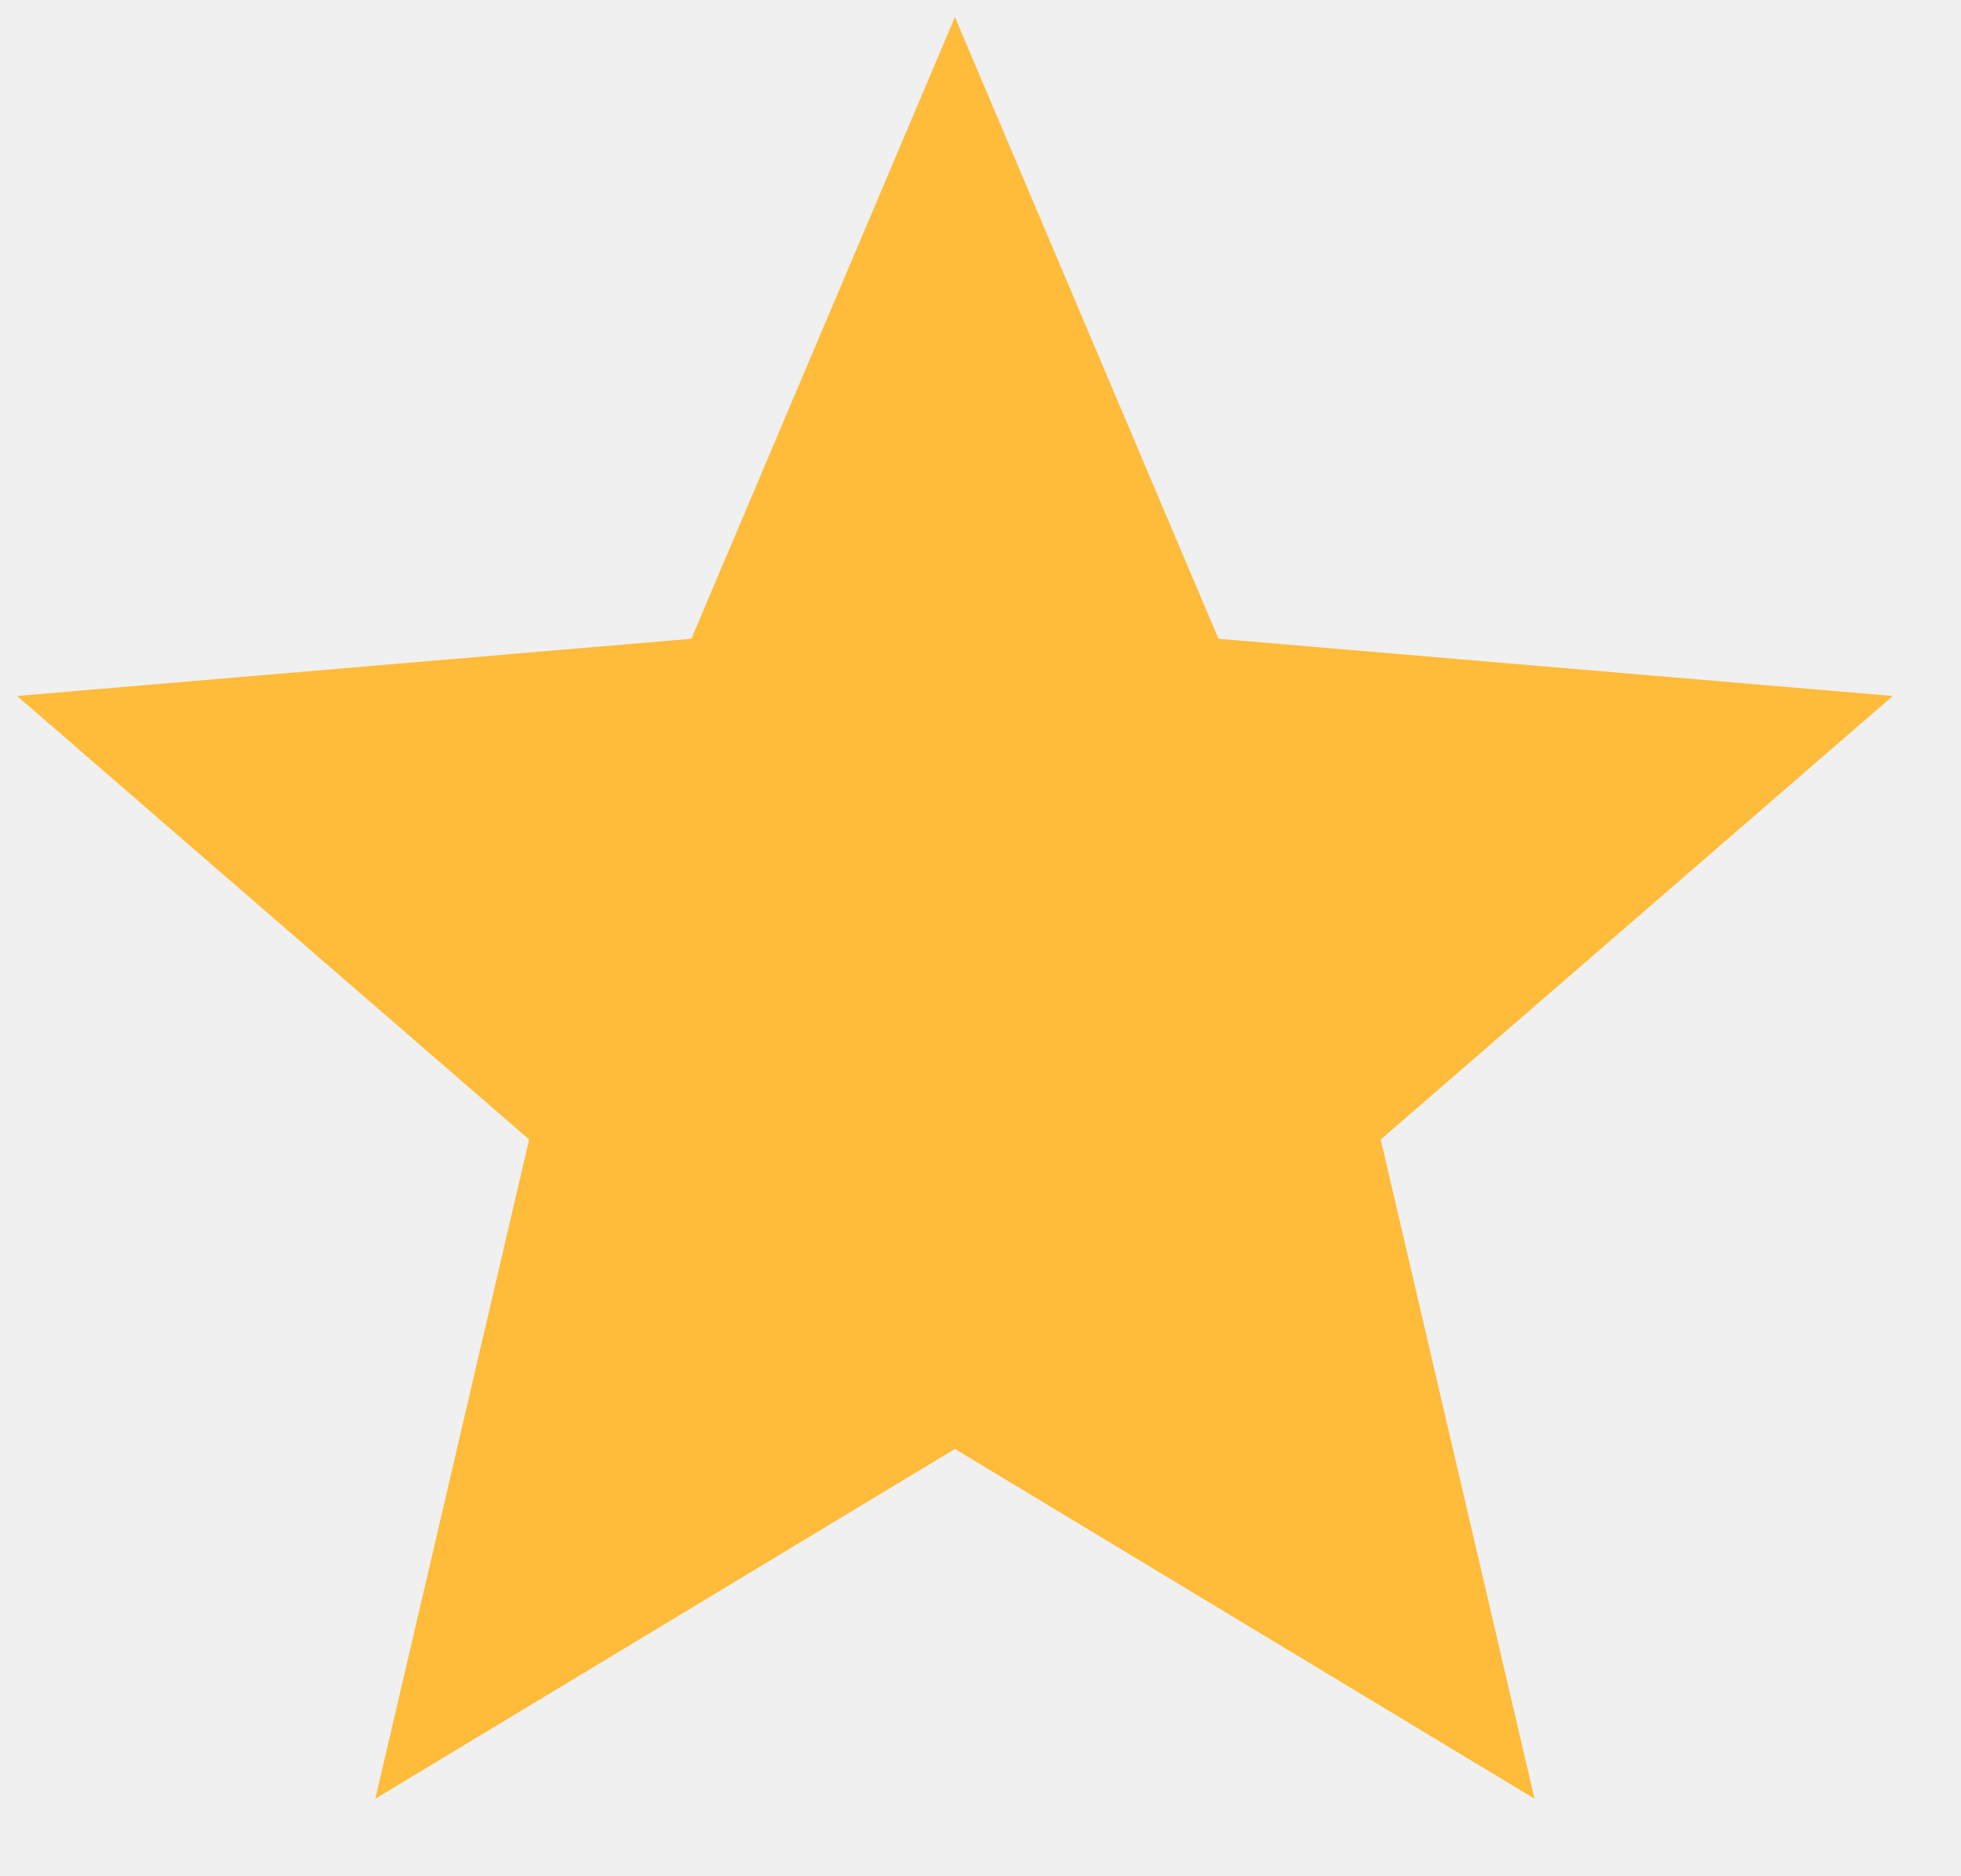
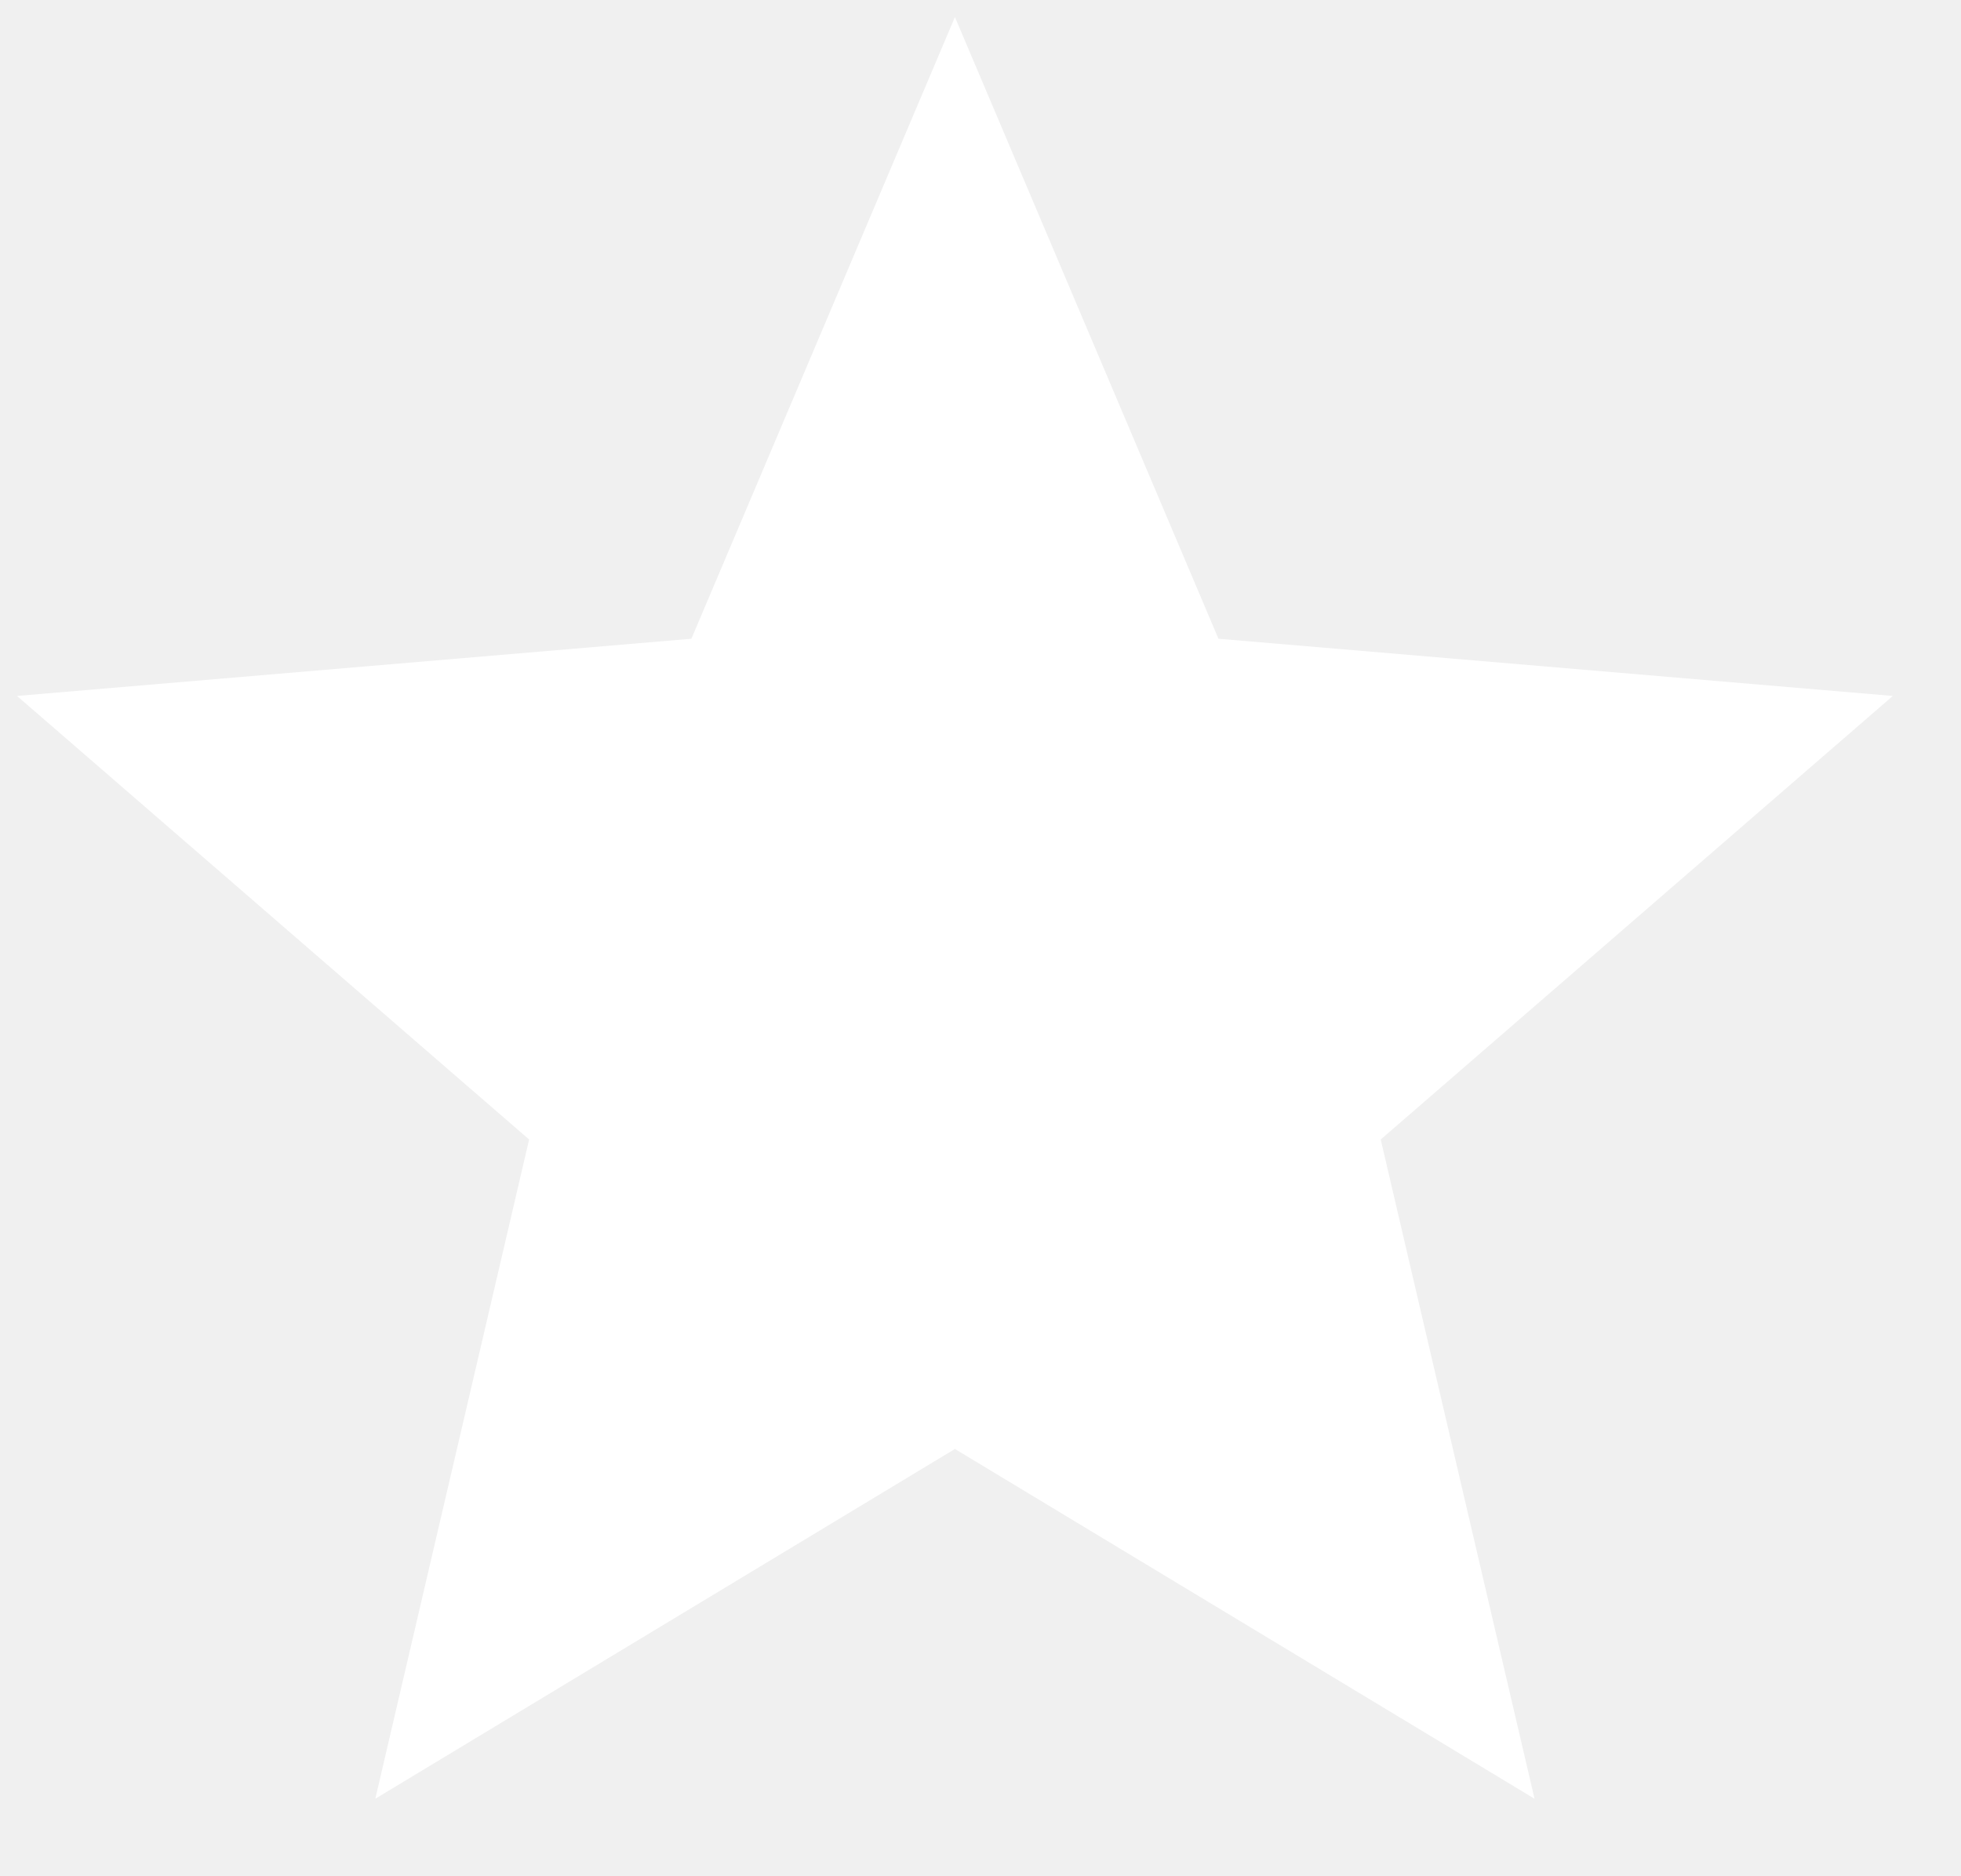
<svg xmlns="http://www.w3.org/2000/svg" width="23" height="22" viewBox="0 0 23 22" fill="none">
-   <path d="M11.2 16.997L17.998 21.1L16.194 13.367L22.2 8.164L14.291 7.493L11.2 0.2L8.109 7.493L0.2 8.164L6.206 13.367L4.402 21.1L11.2 16.997Z" fill="#FFBB3A" />
+   <path d="M11.2 16.997L17.998 21.1L16.194 13.367L22.2 8.164L14.291 7.493L11.2 0.2L8.109 7.493L0.2 8.164L6.206 13.367L4.402 21.1L11.2 16.997Z" fill="#FFF" />
</svg>
